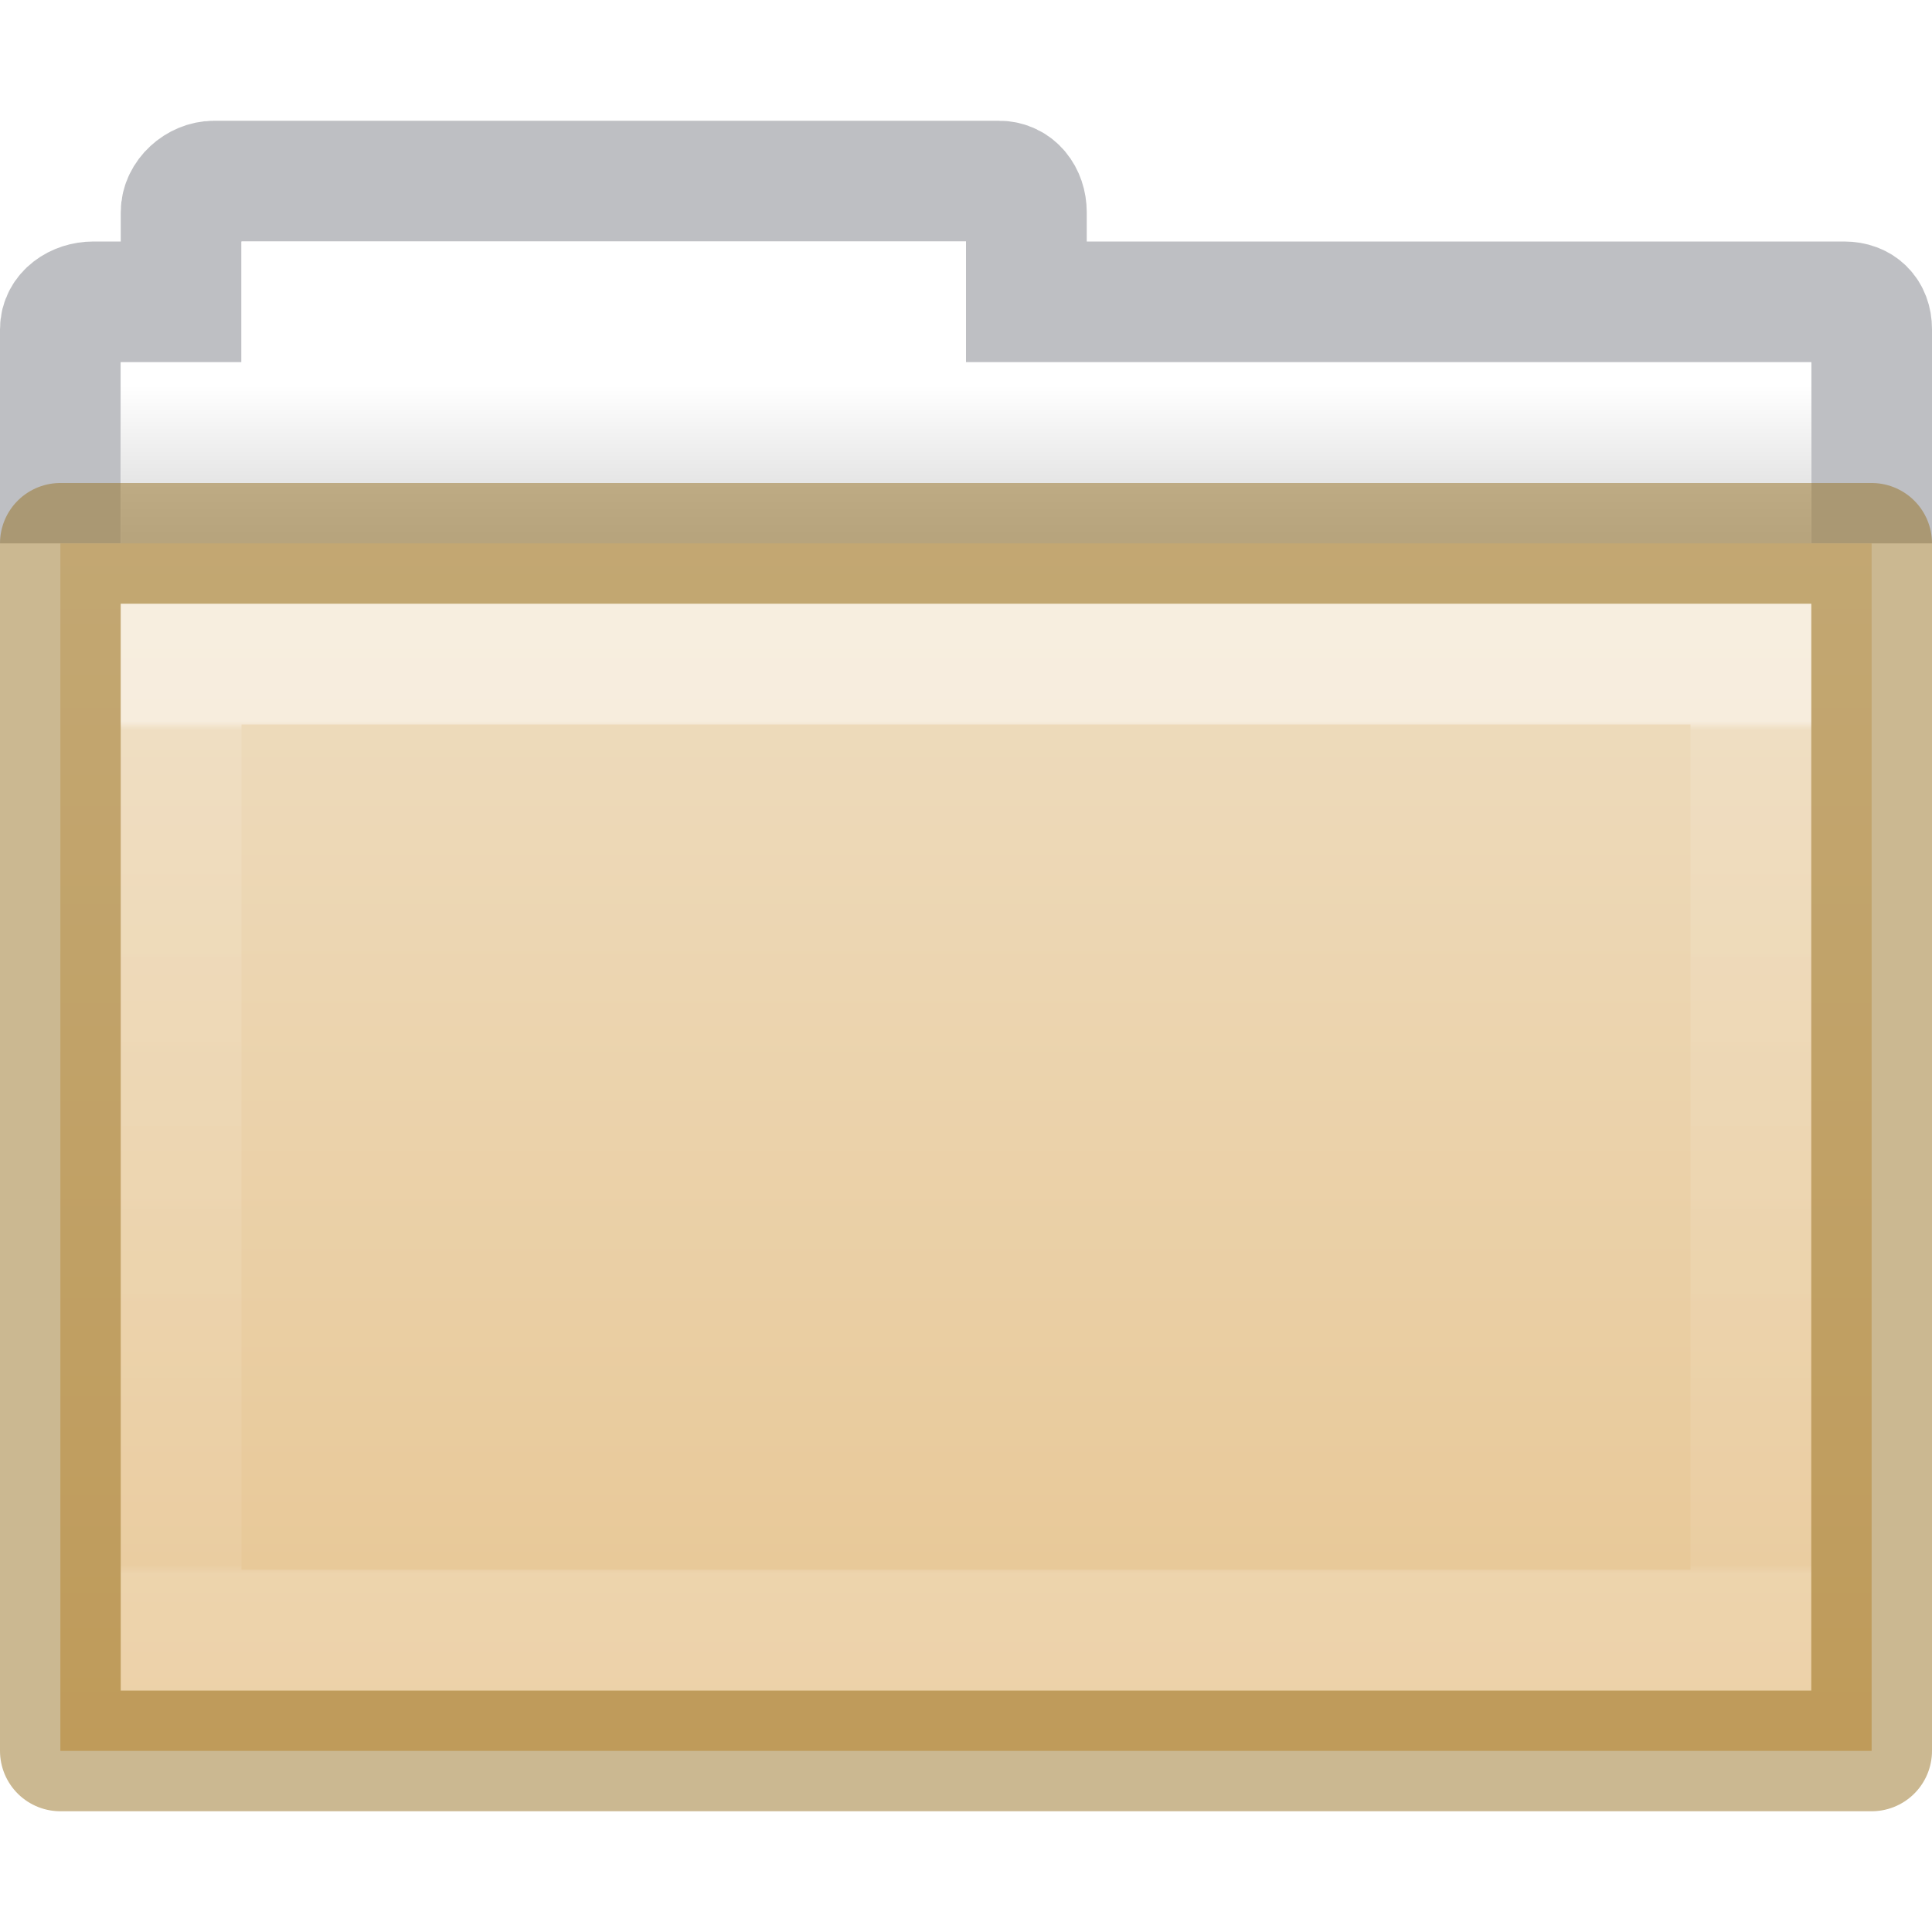
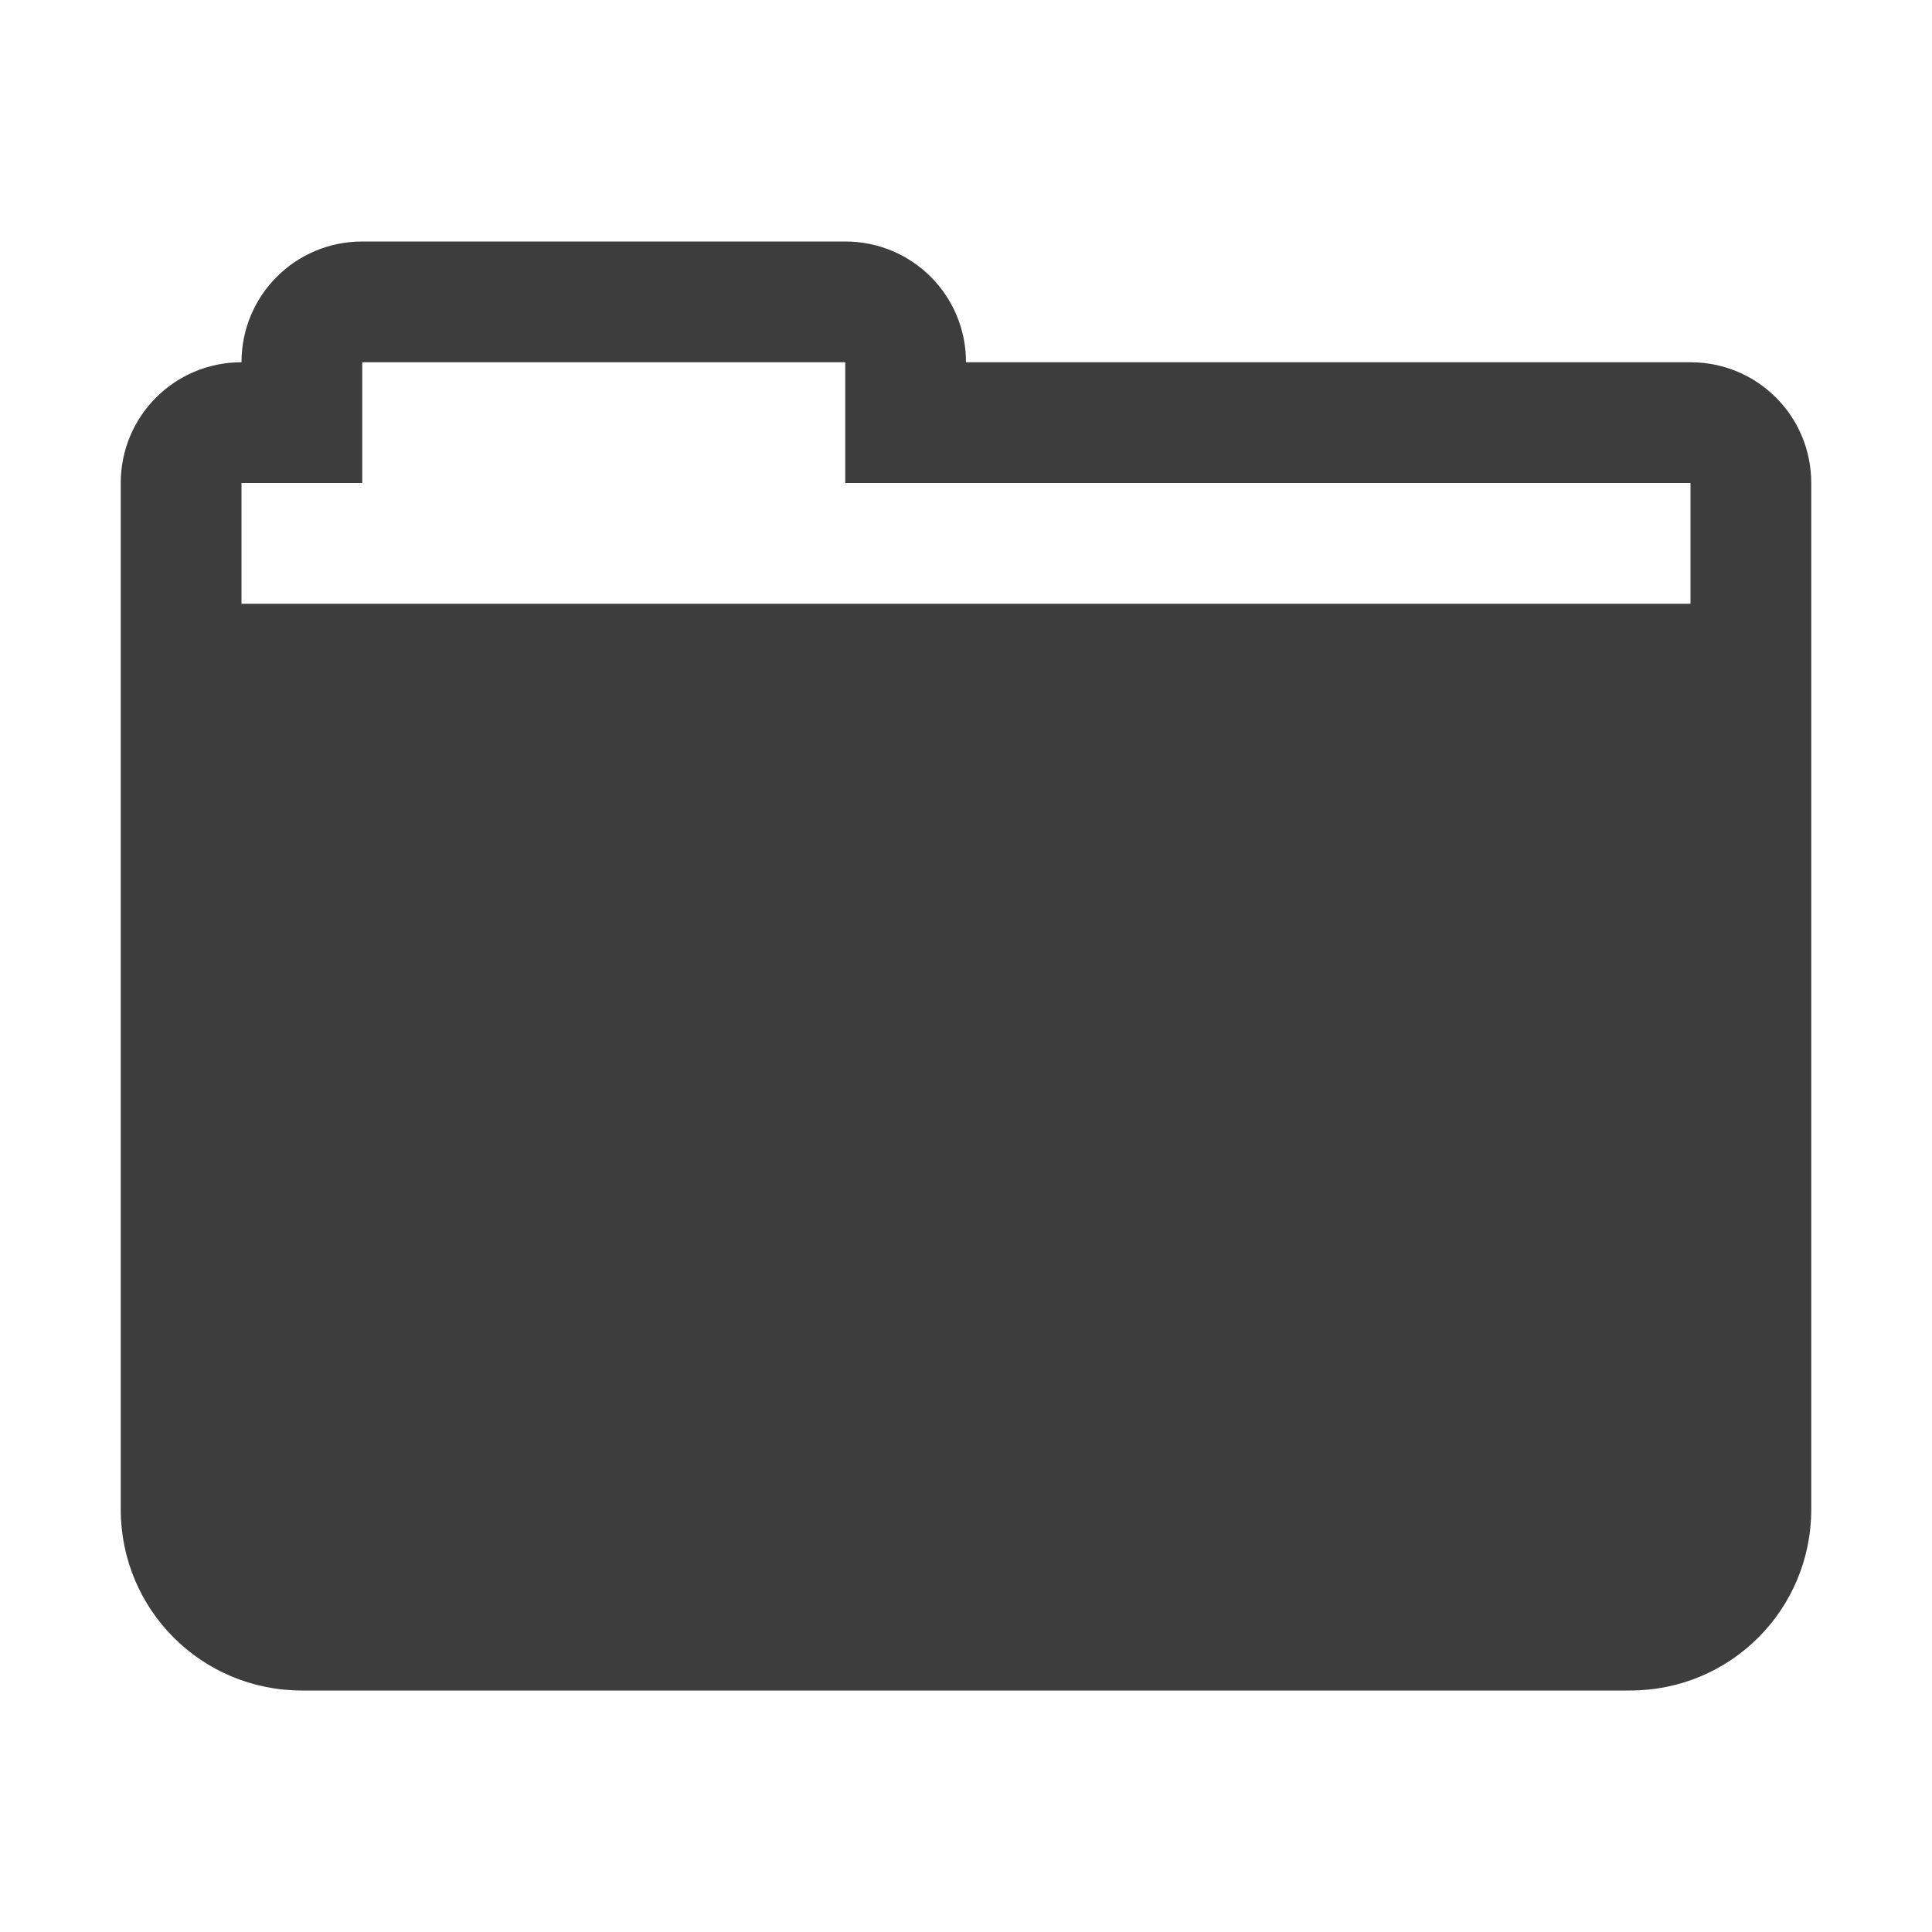
- <svg xmlns="http://www.w3.org/2000/svg" xmlns:xlink="http://www.w3.org/1999/xlink" id="svg8860" height="16" width="16" version="1.1">
-   <defs id="defs8862">
-     <linearGradient gradientTransform="matrix(0.8918903,0,0,0.9404696,3.14398,5.346537)" gradientUnits="userSpaceOnUse" xlink:href="#linearGradient3454-2-5-0-3-8" id="linearGradient10270-0" y2="8.172" x2="11.35" y1="0.667" x1="11.35" />
-     <linearGradient id="linearGradient3454-2-5-0-3-8">
-       <stop offset="0" style="stop-color:#ffffff;stop-opacity:1" id="stop3456-4-9-38-1-9" />
-       <stop offset="0.01" style="stop-color:#ffffff;stop-opacity:0.235" id="stop3458-39-80-3-5-6" />
-       <stop offset="0.99" style="stop-color:#ffffff;stop-opacity:0.157" id="stop3460-7-0-2-4-4" />
-       <stop offset="1" style="stop-color:#ffffff;stop-opacity:0.392" id="stop3462-0-9-8-7-8" />
-     </linearGradient>
-     <linearGradient id="linearGradient4346">
-       <stop offset="0" style="stop-color:#ffffff;stop-opacity:1" id="stop4348" />
-       <stop offset="1" style="stop-color:#d8d8d8;stop-opacity:1" id="stop4350" />
-     </linearGradient>
-     <linearGradient gradientTransform="matrix(0.3333333,0,0,0.3297102,-17.44063,-0.6478427)" gradientUnits="userSpaceOnUse" xlink:href="#linearGradient4346" id="linearGradient8858" y2="15.385" x2="62.989" y1="11.645" x1="62.989" />
-     <linearGradient gradientTransform="matrix(0.5041322,0,0,0.4933339,93.64025,-24.86402)" gradientUnits="userSpaceOnUse" xlink:href="#linearGradient4632-0-6-4-4-4" id="linearGradient5954" y2="80.031" x2="-162.679" y1="58.567" x1="-162.679" />
-     <linearGradient id="linearGradient4632-0-6-4-4-4">
-       <stop offset="0" style="stop-color:#efdfc4;stop-opacity:1" id="stop4634-4-4-7-4" />
-       <stop offset="1" style="stop-color:#e7c591;stop-opacity:1" id="stop4636-3-1-5-9" />
-     </linearGradient>
+ <svg xmlns="http://www.w3.org/2000/svg" height="16" width="16" version="1.1" id="svg1">
+   <defs id="defs1">
+     <style id="current-color-scheme" type="text/css">
+       .ColorScheme-Text{color:#282828}
+     </style>
  </defs>
-   <path d="M 15.5,4 V 2.726 C 15.5,2.588 15.412,2.5 15.273,2.5 H 8.5 V 1.758 C 8.5,1.619 8.412,1.5 8.273,1.5 h -6.5 C 1.635,1.5 1.5,1.619 1.5,1.758 V 2.5 H 0.773 C 0.634,2.5 0.5,2.588 0.5,2.727 V 4" id="rect4170" style="color:#000000;display:inline;overflow:visible;visibility:visible;opacity:0.5;vector-effect:none;fill:none;fill-opacity:1;stroke:#7e8087;stroke-width:1;stroke-linecap:square;stroke-linejoin:miter;stroke-miterlimit:4;stroke-dasharray:none;stroke-dashoffset:0;stroke-opacity:1;marker:none;enable-background:accumulate" />
-   <path d="M 2,2 V 3 H 1 V 7 H 15 V 3 H 8 V 2 Z" id="rect4170-0" style="color:#000000;display:inline;overflow:visible;visibility:visible;fill:url(#linearGradient8858);fill-opacity:1;fill-rule:nonzero;stroke:none;stroke-width:1;marker:none;enable-background:accumulate" />
-   <path d="m 0.5,4.5 h 15 v 10 h -15 z" id="rect3086-0" style="color:#000000;display:inline;overflow:visible;visibility:visible;opacity:1;vector-effect:none;fill:url(#linearGradient5954);fill-opacity:1;stroke:#987124;stroke-width:1;stroke-linecap:butt;stroke-linejoin:round;stroke-miterlimit:4;stroke-dasharray:none;stroke-dashoffset:0;stroke-opacity:0.498;marker:none;enable-background:accumulate" />
-   <path d="m 1.5,5.5 h 13 v 8 h -13 z" id="rect3086-9" style="color:#000000;display:inline;overflow:visible;visibility:visible;opacity:0.5;fill:none;stroke:url(#linearGradient10270-0);stroke-width:1;stroke-linecap:round;stroke-linejoin:miter;stroke-miterlimit:4;stroke-dasharray:none;stroke-dashoffset:0;stroke-opacity:1;marker:none;enable-background:accumulate" />
+   <path id="path1" class="ColorScheme-Text" fill="currentColor" opacity="0.9" d="M 3,2 C 2.446,2 2,2.446 2,3 1.446,3 1,3.446 1,4 v 8.5 C 1,13.331 1.669,14 2.5,14 h 11 C 14.331,14 15,13.331 15,12.5 V 4 C 15,3.446 14.554,3 14,3 H 8 C 8,2.446 7.554,2 7,2 Z m 0,1 h 4 v 1 h 7 V 5 H 2 V 4 h 1 z" />
</svg>
